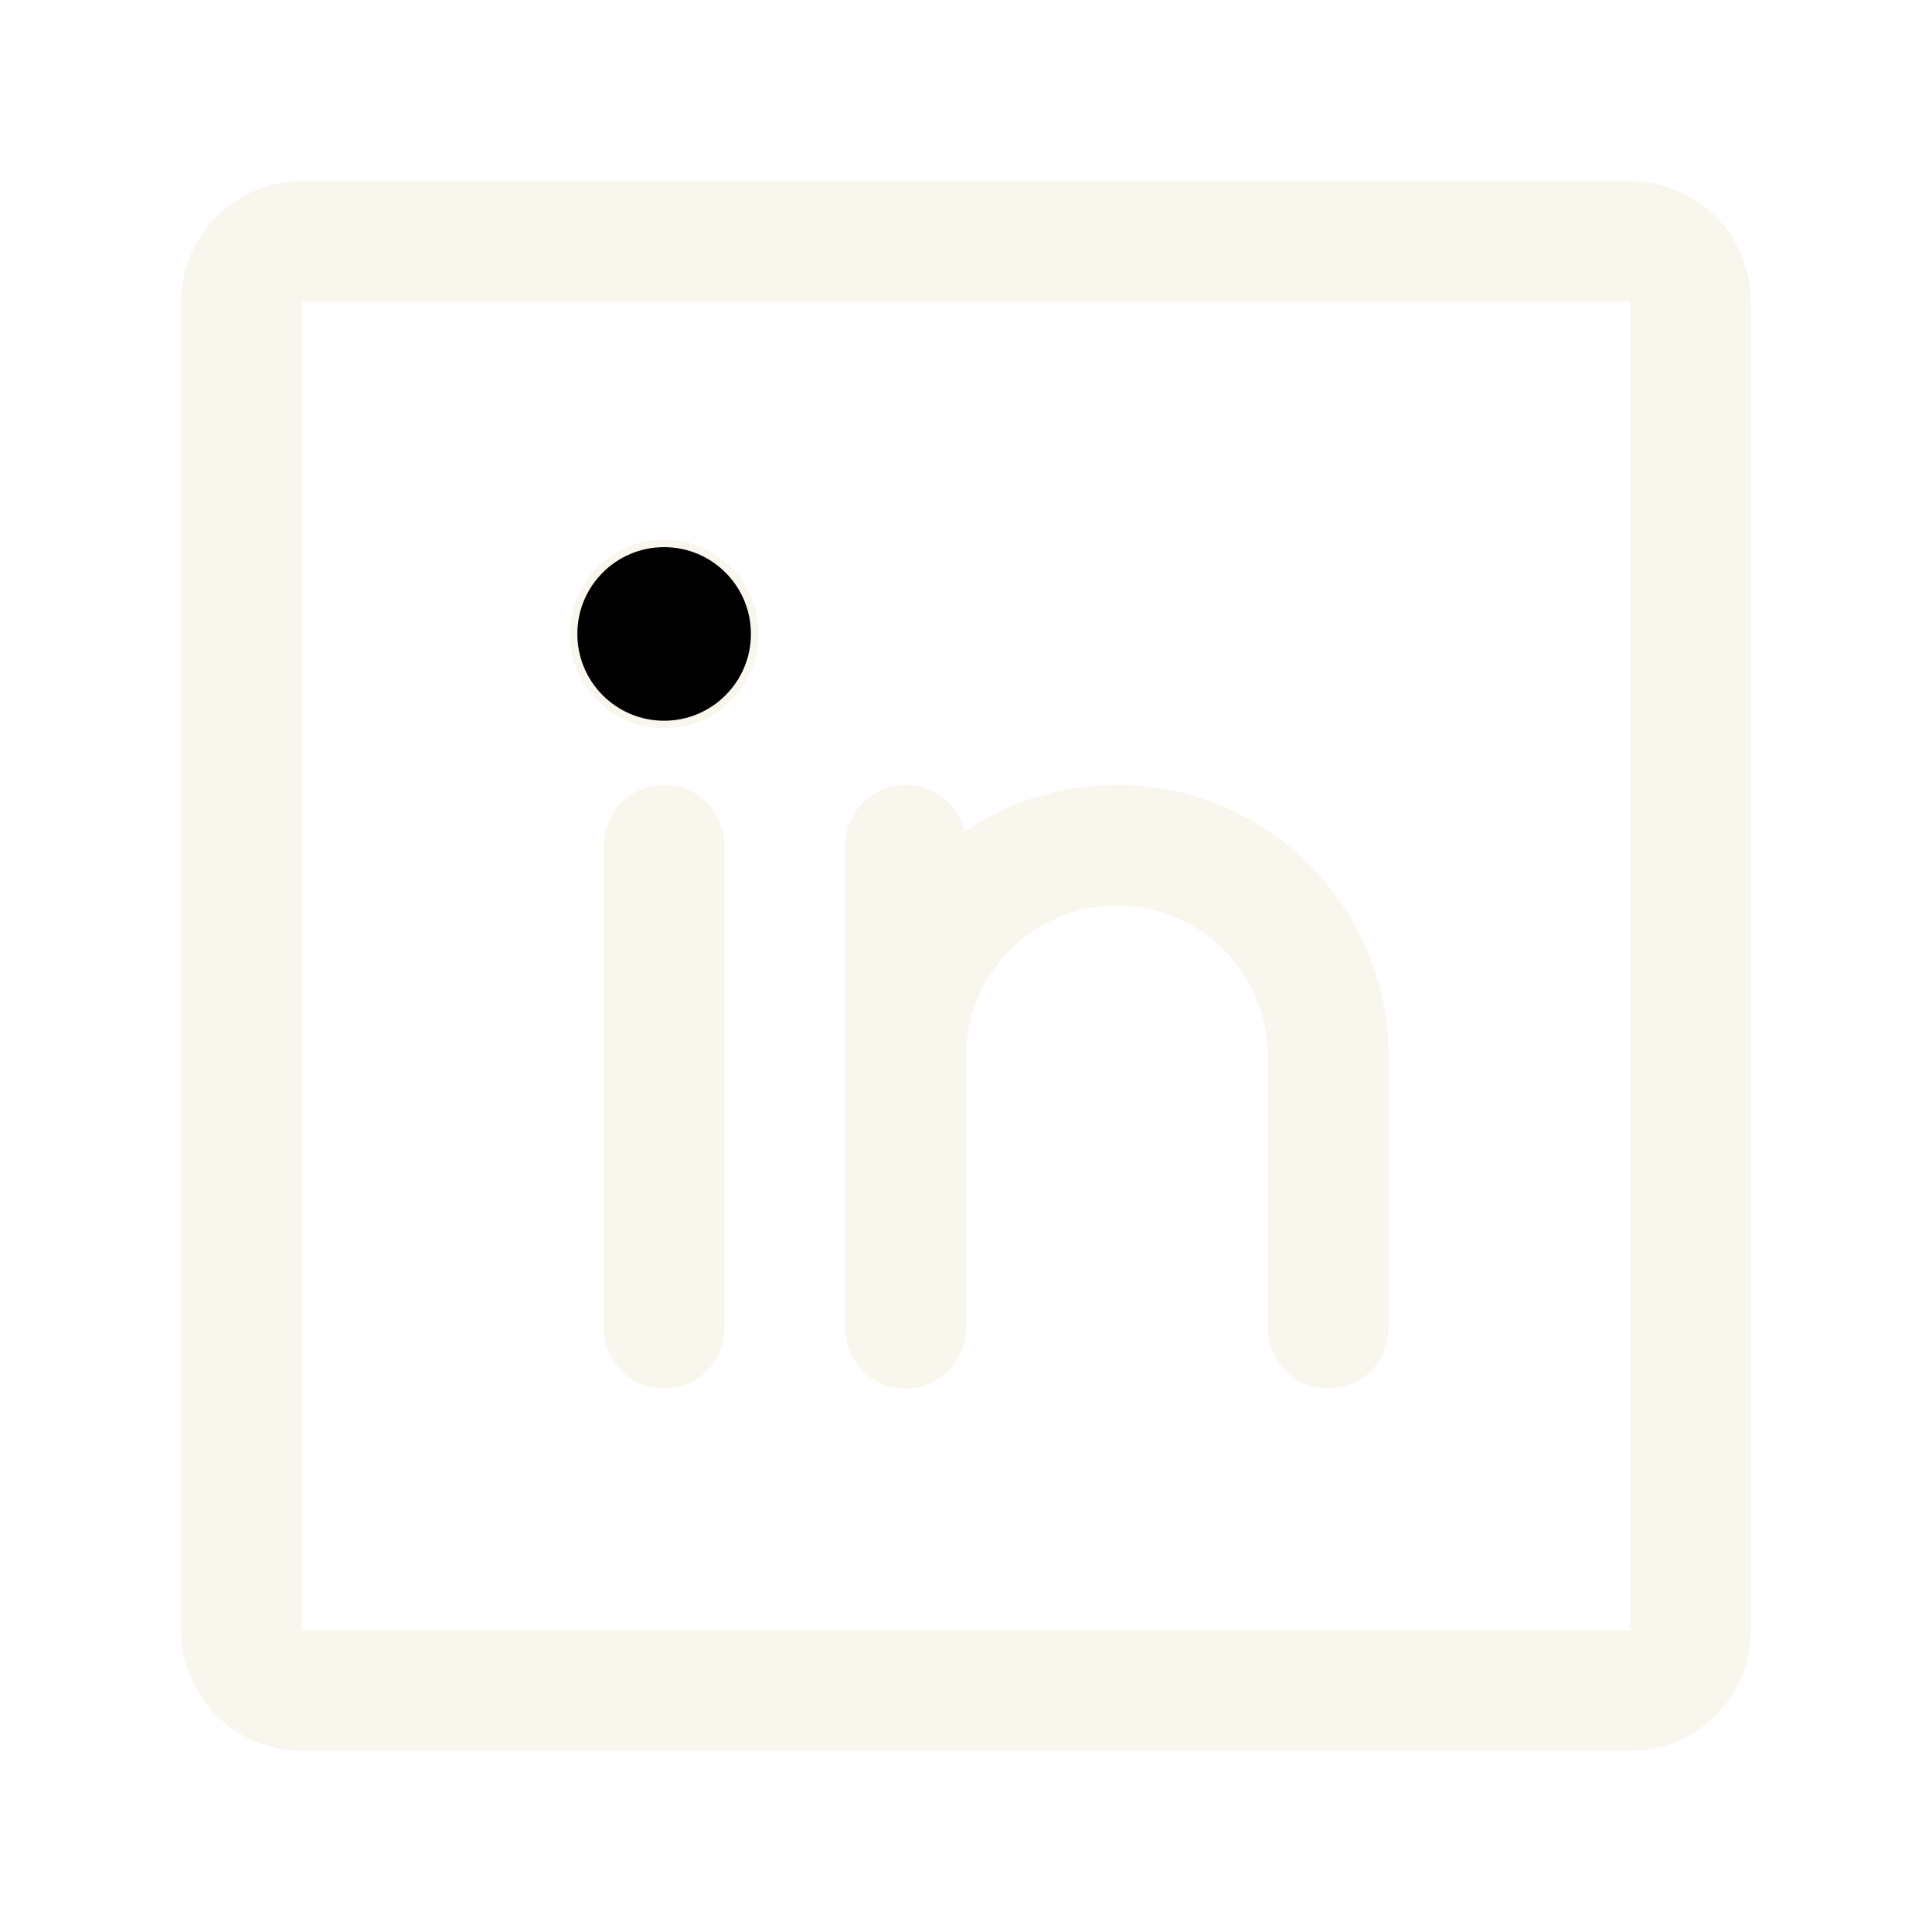
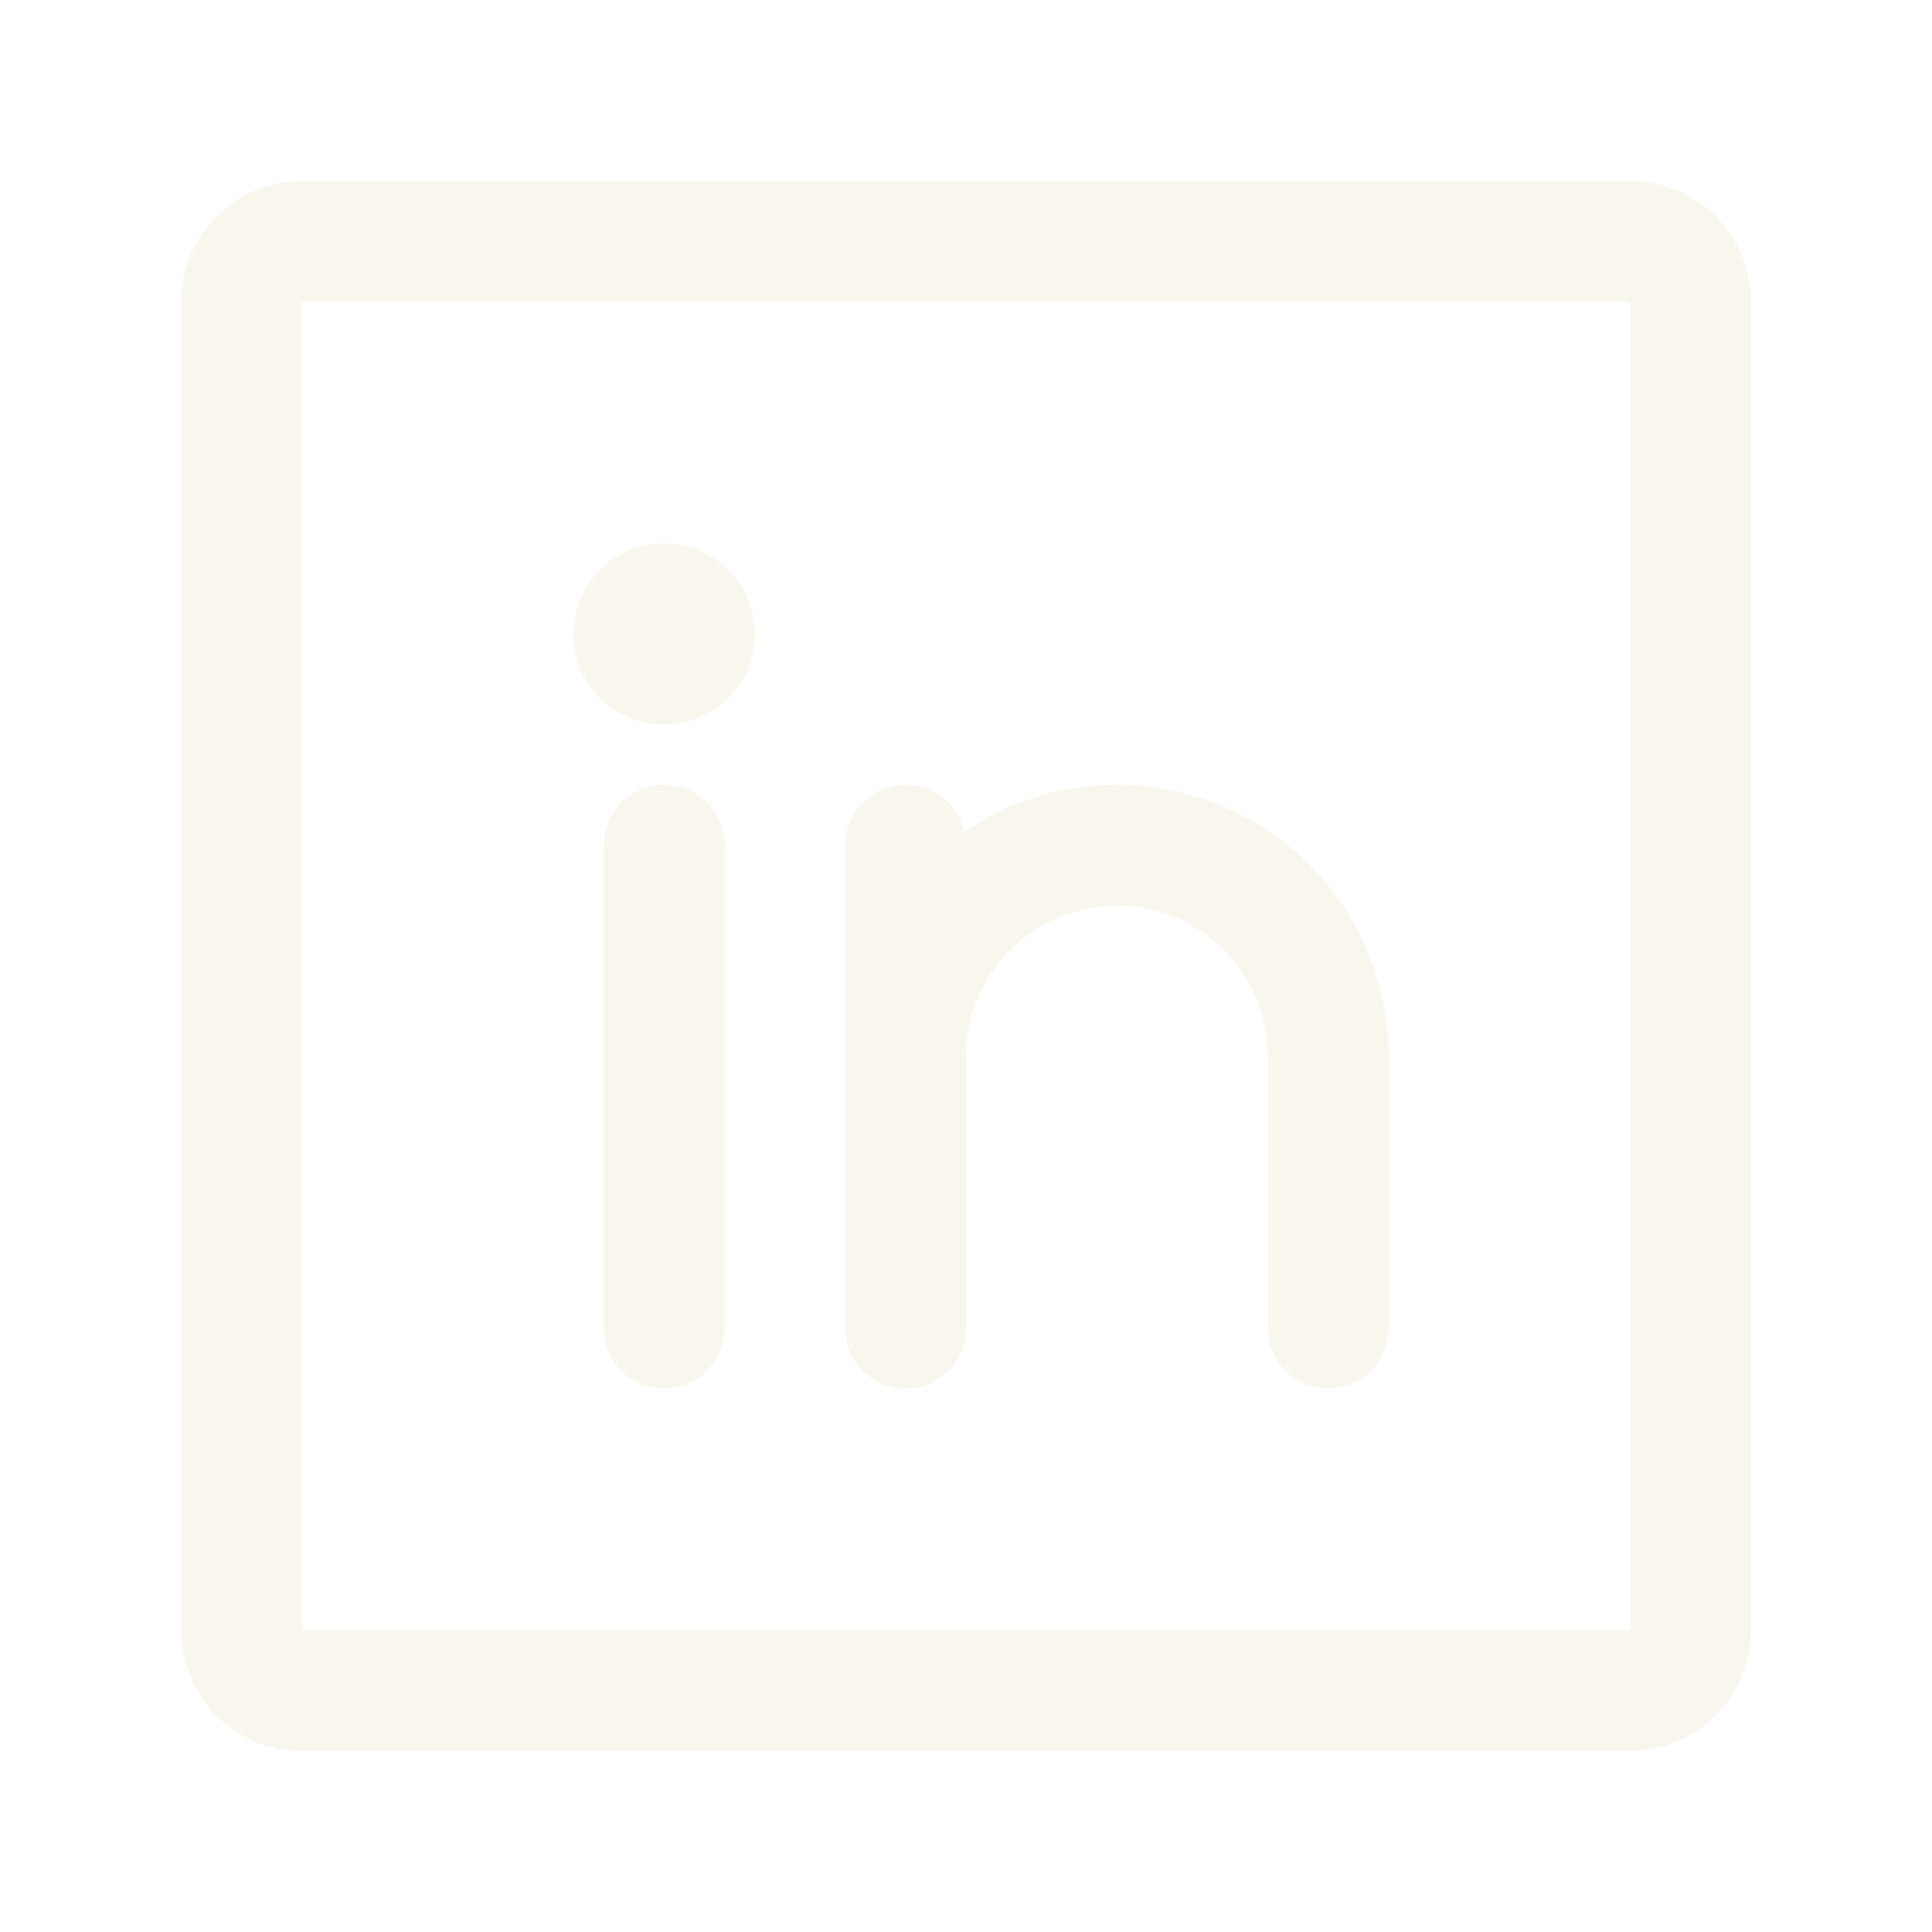
<svg xmlns="http://www.w3.org/2000/svg" viewBox="0 0 256 256">
  <rect width="256" height="256" fill="none" />
  <rect x="32" y="32" width="192" height="192" rx="8" fill="none" stroke="#f9f6ee" stroke-linecap="round" stroke-linejoin="round" stroke-width="16" />
  <line x1="120" y1="112" x2="120" y2="176" fill="none" stroke="#f9f6ee" stroke-linecap="round" stroke-linejoin="round" stroke-width="16" />
  <line x1="88" y1="112" x2="88" y2="176" fill="none" stroke="#f9f6ee" stroke-linecap="round" stroke-linejoin="round" stroke-width="16" />
  <path d="M120,140a28,28,0,0,1,56,0v36" fill="none" stroke="#f9f6ee" stroke-linecap="round" stroke-linejoin="round" stroke-width="16" />
-   <circle cx="88" cy="84" r="12" stroke="#f9f6ee" />
+   <circle cx="88" cy="84" r="12" fill="#f9f6ee" />
</svg>
